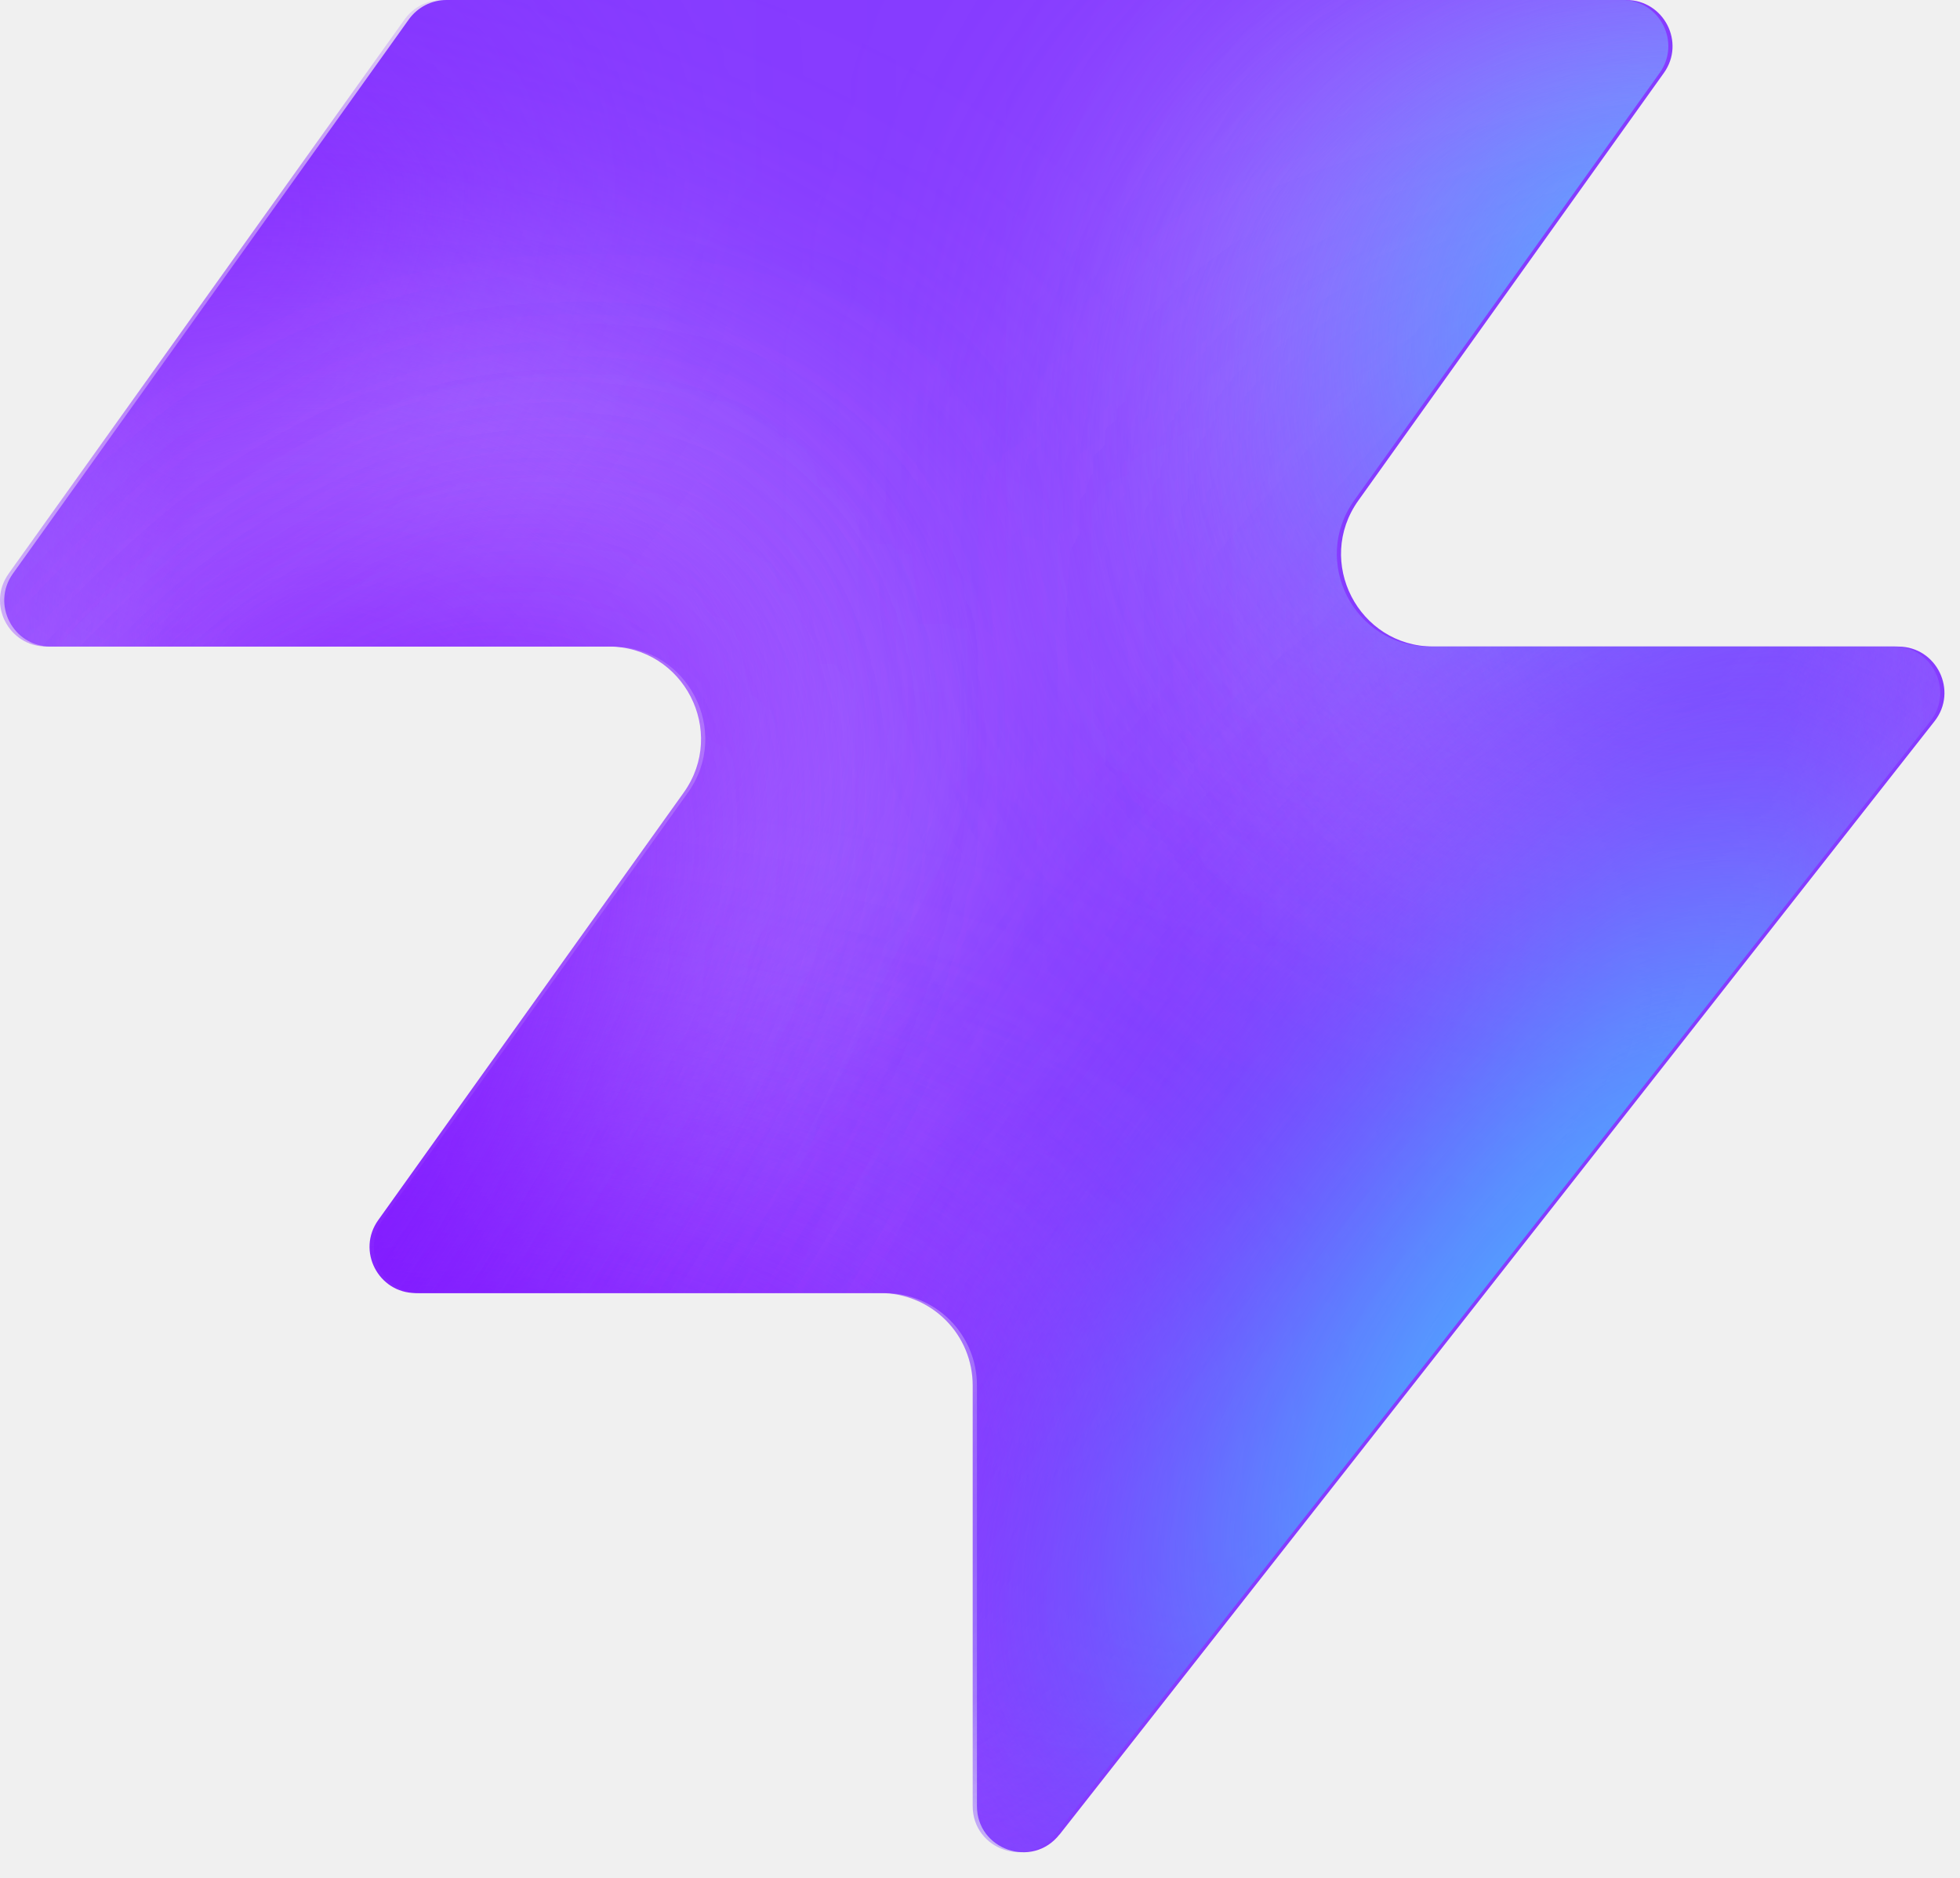
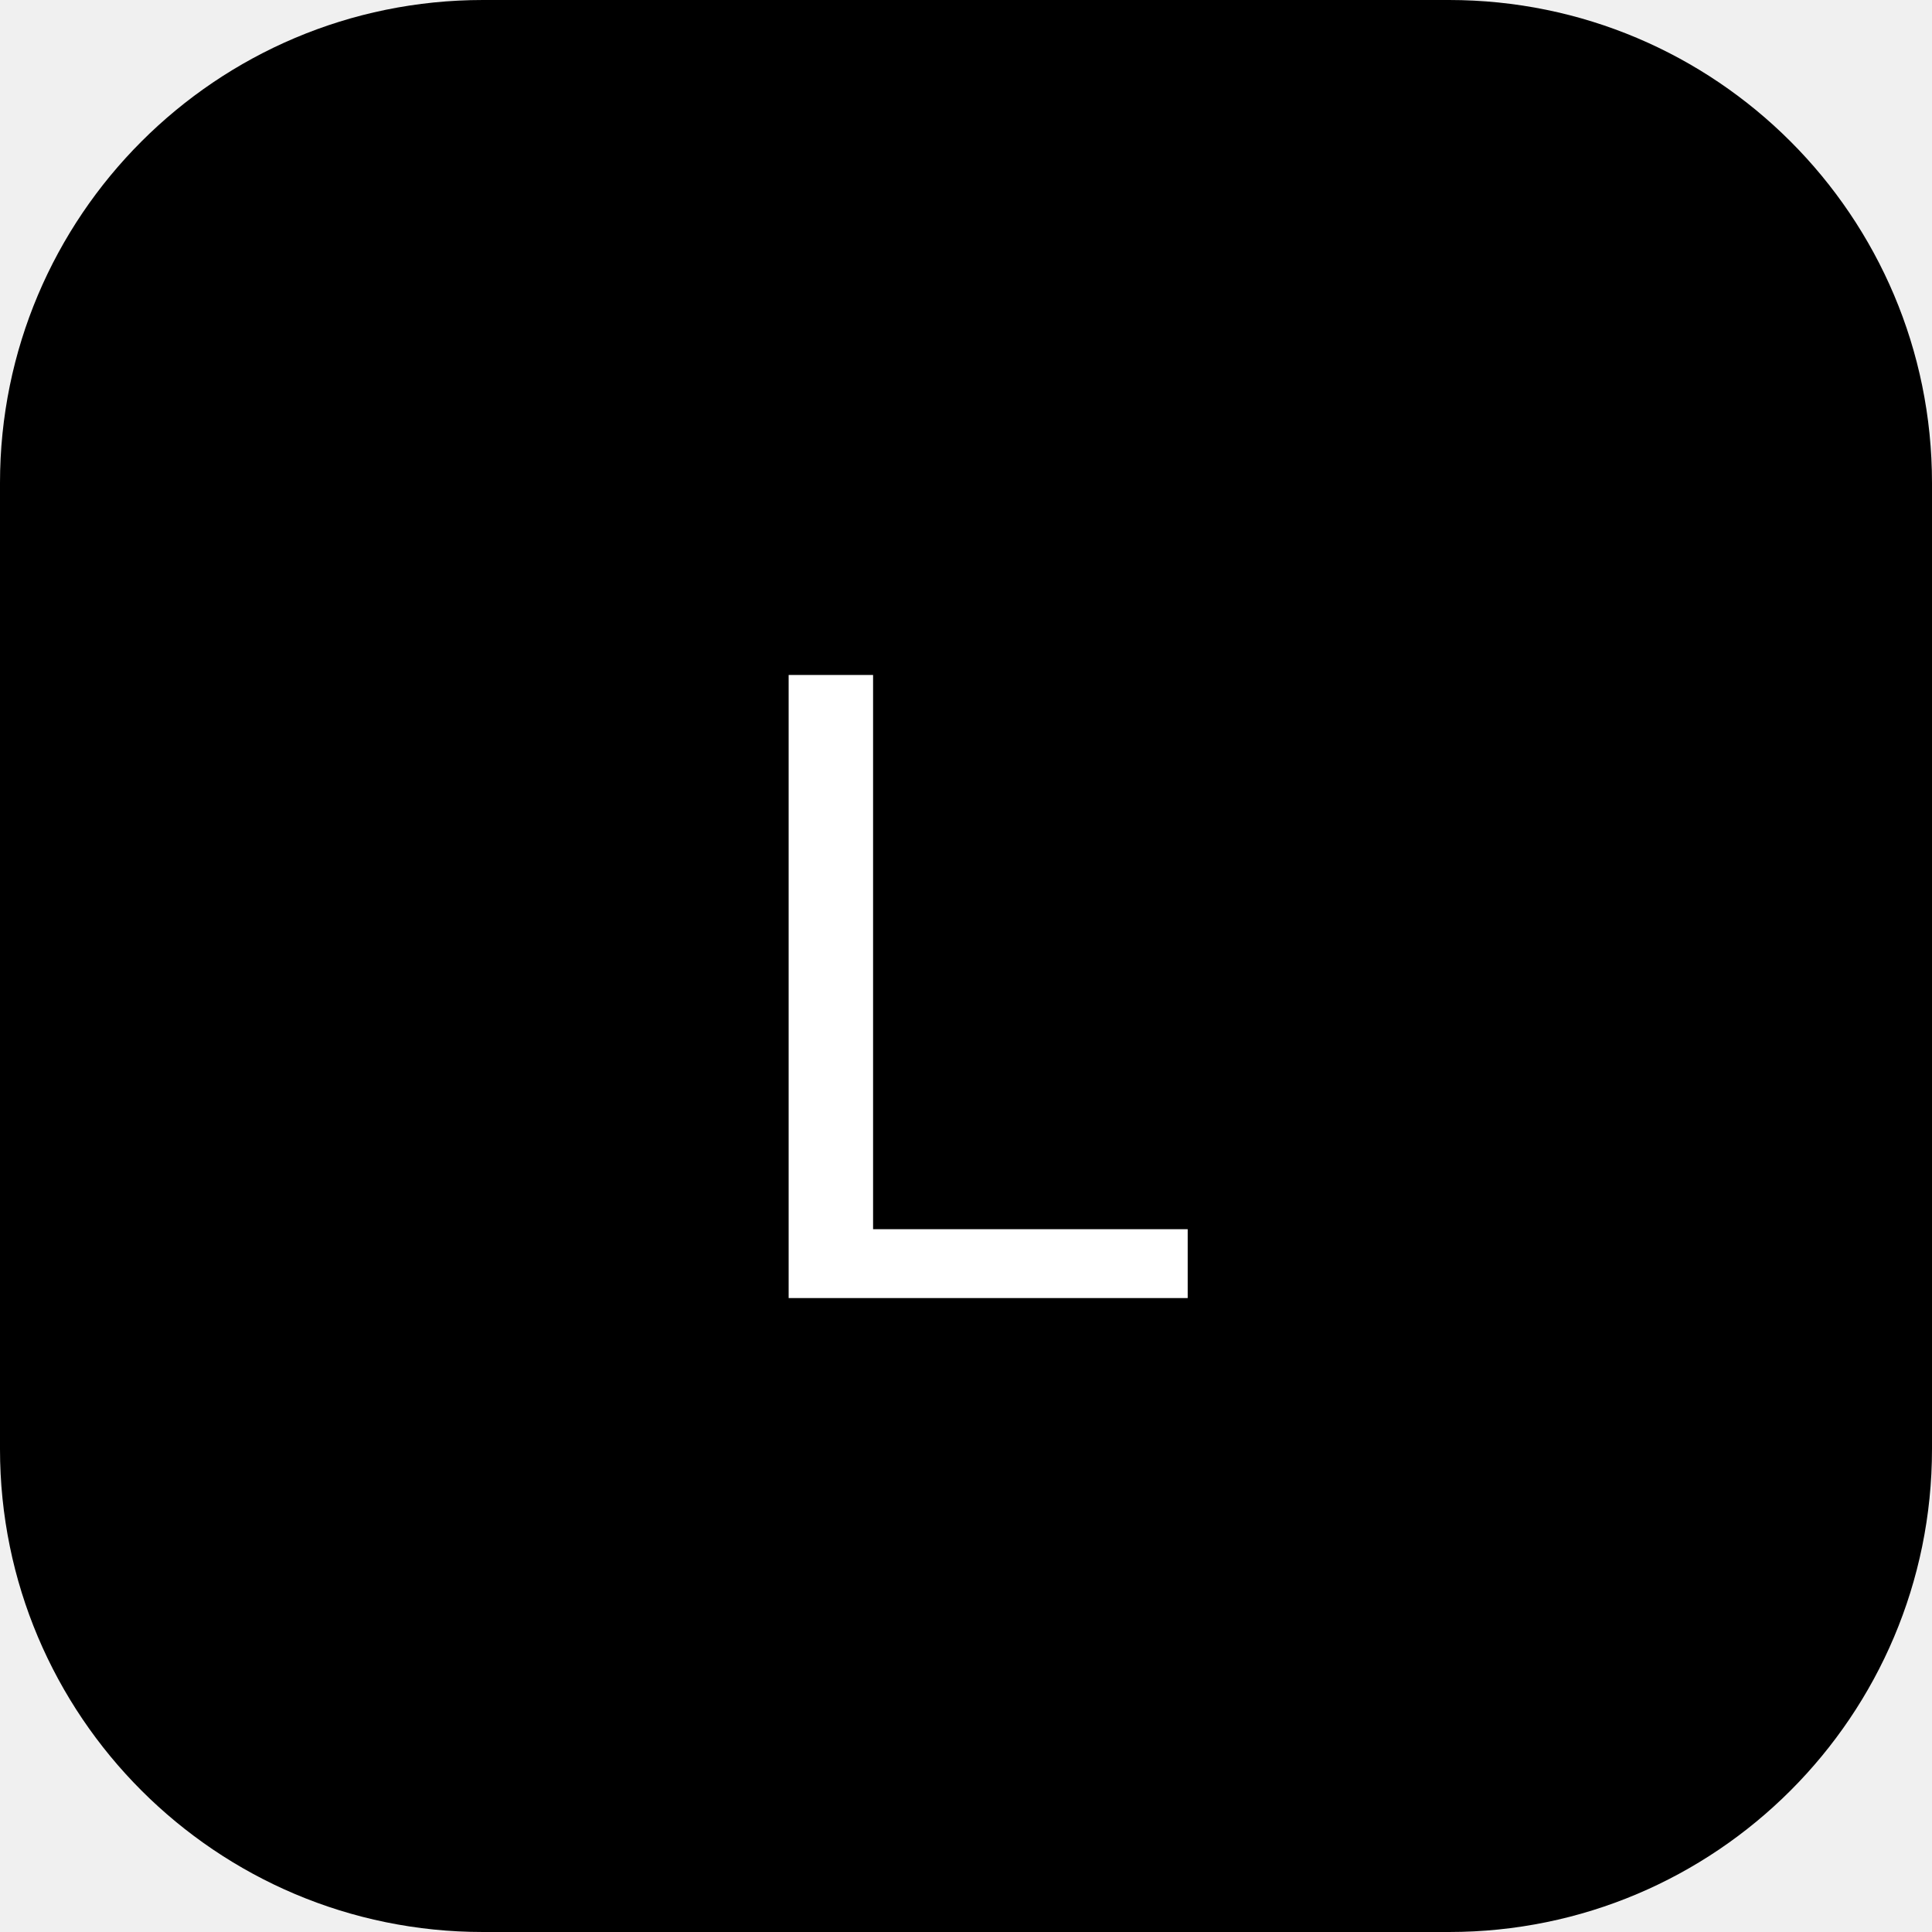
- <svg xmlns="http://www.w3.org/2000/svg" width="48" height="46" fill="none" viewBox="0 0 48 46">
-   <path fill="#863bff" d="M25.946 44.938c-.664.845-2.021.375-2.021-.698V33.937a2.26 2.26 0 0 0-2.262-2.262H10.287c-.92 0-1.456-1.04-.92-1.788l7.48-10.471c1.07-1.497 0-3.578-1.842-3.578H1.237c-.92 0-1.456-1.04-.92-1.788L10.013.474c.214-.297.556-.474.92-.474h28.894c.92 0 1.456 1.04.92 1.788l-7.48 10.471c-1.07 1.498 0 3.579 1.842 3.579h11.377c.943 0 1.473 1.088.89 1.83L25.947 44.94z" style="fill:#863bff;fill:color(display-p3 .525 .23 1);fill-opacity:1" />
-   <mask id="a" width="48" height="46" x="0" y="0" maskUnits="userSpaceOnUse" style="mask-type:alpha">
-     <path fill="#000" d="M25.842 44.938c-.664.844-2.021.375-2.021-.698V33.937a2.26 2.26 0 0 0-2.262-2.262H10.183c-.92 0-1.456-1.04-.92-1.788l7.48-10.471c1.07-1.498 0-3.579-1.842-3.579H1.133c-.92 0-1.456-1.04-.92-1.787L9.91.473c.214-.297.556-.474.92-.474h28.894c.92 0 1.456 1.04.92 1.788l-7.48 10.471c-1.07 1.498 0 3.578 1.842 3.578h11.377c.943 0 1.473 1.088.89 1.832L25.843 44.94z" style="fill:#000;fill-opacity:1" />
-   </mask>
-   <g mask="url(#a)">
-     <g filter="url(#b)">
-       <ellipse cx="5.508" cy="14.704" fill="#ede6ff" rx="5.508" ry="14.704" style="fill:#ede6ff;fill:color(display-p3 .927 .903 1);fill-opacity:1" transform="matrix(.00324 1 1 -.00324 -4.47 31.516)" />
-     </g>
-     <g filter="url(#c)">
-       <ellipse cx="10.399" cy="29.851" fill="#ede6ff" rx="10.399" ry="29.851" style="fill:#ede6ff;fill:color(display-p3 .927 .903 1);fill-opacity:1" transform="matrix(.00324 1 1 -.00324 -39.328 7.883)" />
-     </g>
-     <g filter="url(#d)">
-       <ellipse cx="5.508" cy="30.487" fill="#7e14ff" rx="5.508" ry="30.487" style="fill:#7e14ff;fill:color(display-p3 .492 .077 1);fill-opacity:1" transform="rotate(89.814 -25.913 -14.639)scale(1 -1)" />
-     </g>
-     <g filter="url(#e)">
-       <ellipse cx="5.508" cy="30.599" fill="#7e14ff" rx="5.508" ry="30.599" style="fill:#7e14ff;fill:color(display-p3 .492 .077 1);fill-opacity:1" transform="rotate(89.814 -32.644 -3.334)scale(1 -1)" />
-     </g>
-     <g filter="url(#f)">
-       <ellipse cx="5.508" cy="30.599" fill="#7e14ff" rx="5.508" ry="30.599" style="fill:#7e14ff;fill:color(display-p3 .492 .077 1);fill-opacity:1" transform="matrix(.00324 1 1 -.00324 -34.34 30.47)" />
-     </g>
-     <g filter="url(#g)">
-       <ellipse cx="14.072" cy="22.078" fill="#ede6ff" rx="14.072" ry="22.078" style="fill:#ede6ff;fill:color(display-p3 .927 .903 1);fill-opacity:1" transform="rotate(93.35 24.506 48.493)scale(-1 1)" />
-     </g>
-     <g filter="url(#h)">
-       <ellipse cx="3.47" cy="21.501" fill="#7e14ff" rx="3.47" ry="21.501" style="fill:#7e14ff;fill:color(display-p3 .492 .077 1);fill-opacity:1" transform="rotate(89.009 28.708 47.59)scale(-1 1)" />
-     </g>
-     <g filter="url(#i)">
-       <ellipse cx="3.47" cy="21.501" fill="#7e14ff" rx="3.47" ry="21.501" style="fill:#7e14ff;fill:color(display-p3 .492 .077 1);fill-opacity:1" transform="rotate(89.009 28.708 47.59)scale(-1 1)" />
-     </g>
-     <g filter="url(#j)">
-       <ellipse cx=".387" cy="8.972" fill="#7e14ff" rx="4.407" ry="29.108" style="fill:#7e14ff;fill:color(display-p3 .492 .077 1);fill-opacity:1" transform="rotate(39.51 .387 8.972)" />
-     </g>
-     <g filter="url(#k)">
-       <ellipse cx="47.523" cy="-6.092" fill="#7e14ff" rx="4.407" ry="29.108" style="fill:#7e14ff;fill:color(display-p3 .492 .077 1);fill-opacity:1" transform="rotate(37.892 47.523 -6.092)" />
-     </g>
-     <g filter="url(#l)">
-       <ellipse cx="41.412" cy="6.333" fill="#47bfff" rx="5.971" ry="9.665" style="fill:#47bfff;fill:color(display-p3 .28 .748 1);fill-opacity:1" transform="rotate(37.892 41.412 6.333)" />
-     </g>
-     <g filter="url(#m)">
-       <ellipse cx="-1.879" cy="38.332" fill="#7e14ff" rx="4.407" ry="29.108" style="fill:#7e14ff;fill:color(display-p3 .492 .077 1);fill-opacity:1" transform="rotate(37.892 -1.88 38.332)" />
-     </g>
-     <g filter="url(#n)">
-       <ellipse cx="-1.879" cy="38.332" fill="#7e14ff" rx="4.407" ry="29.108" style="fill:#7e14ff;fill:color(display-p3 .492 .077 1);fill-opacity:1" transform="rotate(37.892 -1.88 38.332)" />
-     </g>
-     <g filter="url(#o)">
-       <ellipse cx="35.651" cy="29.907" fill="#7e14ff" rx="4.407" ry="29.108" style="fill:#7e14ff;fill:color(display-p3 .492 .077 1);fill-opacity:1" transform="rotate(37.892 35.651 29.907)" />
-     </g>
-     <g filter="url(#p)">
-       <ellipse cx="38.418" cy="32.4" fill="#47bfff" rx="5.971" ry="15.297" style="fill:#47bfff;fill:color(display-p3 .28 .748 1);fill-opacity:1" transform="rotate(37.892 38.418 32.4)" />
-     </g>
-   </g>
-   <defs>
-     <filter id="b" width="60.045" height="41.654" x="-19.77" y="16.149" color-interpolation-filters="sRGB" filterUnits="userSpaceOnUse">
-       <feFlood flood-opacity="0" result="BackgroundImageFix" />
-       <feBlend in="SourceGraphic" in2="BackgroundImageFix" result="shape" />
-       <feGaussianBlur result="effect1_foregroundBlur_2002_17158" stdDeviation="7.659" />
-     </filter>
-     <filter id="c" width="90.34" height="51.437" x="-54.613" y="-7.533" color-interpolation-filters="sRGB" filterUnits="userSpaceOnUse">
-       <feFlood flood-opacity="0" result="BackgroundImageFix" />
-       <feBlend in="SourceGraphic" in2="BackgroundImageFix" result="shape" />
-       <feGaussianBlur result="effect1_foregroundBlur_2002_17158" stdDeviation="7.659" />
-     </filter>
-     <filter id="d" width="79.355" height="29.4" x="-49.64" y="2.03" color-interpolation-filters="sRGB" filterUnits="userSpaceOnUse">
-       <feFlood flood-opacity="0" result="BackgroundImageFix" />
-       <feBlend in="SourceGraphic" in2="BackgroundImageFix" result="shape" />
-       <feGaussianBlur result="effect1_foregroundBlur_2002_17158" stdDeviation="4.596" />
-     </filter>
-     <filter id="e" width="79.579" height="29.4" x="-45.045" y="20.029" color-interpolation-filters="sRGB" filterUnits="userSpaceOnUse">
-       <feFlood flood-opacity="0" result="BackgroundImageFix" />
-       <feBlend in="SourceGraphic" in2="BackgroundImageFix" result="shape" />
-       <feGaussianBlur result="effect1_foregroundBlur_2002_17158" stdDeviation="4.596" />
-     </filter>
-     <filter id="f" width="79.579" height="29.4" x="-43.513" y="21.178" color-interpolation-filters="sRGB" filterUnits="userSpaceOnUse">
-       <feFlood flood-opacity="0" result="BackgroundImageFix" />
-       <feBlend in="SourceGraphic" in2="BackgroundImageFix" result="shape" />
-       <feGaussianBlur result="effect1_foregroundBlur_2002_17158" stdDeviation="4.596" />
-     </filter>
-     <filter id="g" width="74.749" height="58.852" x="15.756" y="-17.901" color-interpolation-filters="sRGB" filterUnits="userSpaceOnUse">
-       <feFlood flood-opacity="0" result="BackgroundImageFix" />
-       <feBlend in="SourceGraphic" in2="BackgroundImageFix" result="shape" />
-       <feGaussianBlur result="effect1_foregroundBlur_2002_17158" stdDeviation="7.659" />
-     </filter>
-     <filter id="h" width="61.377" height="25.362" x="23.548" y="2.284" color-interpolation-filters="sRGB" filterUnits="userSpaceOnUse">
-       <feFlood flood-opacity="0" result="BackgroundImageFix" />
-       <feBlend in="SourceGraphic" in2="BackgroundImageFix" result="shape" />
-       <feGaussianBlur result="effect1_foregroundBlur_2002_17158" stdDeviation="4.596" />
-     </filter>
-     <filter id="i" width="61.377" height="25.362" x="23.548" y="2.284" color-interpolation-filters="sRGB" filterUnits="userSpaceOnUse">
-       <feFlood flood-opacity="0" result="BackgroundImageFix" />
-       <feBlend in="SourceGraphic" in2="BackgroundImageFix" result="shape" />
-       <feGaussianBlur result="effect1_foregroundBlur_2002_17158" stdDeviation="4.596" />
-     </filter>
-     <filter id="j" width="56.045" height="63.649" x="-27.636" y="-22.853" color-interpolation-filters="sRGB" filterUnits="userSpaceOnUse">
-       <feFlood flood-opacity="0" result="BackgroundImageFix" />
-       <feBlend in="SourceGraphic" in2="BackgroundImageFix" result="shape" />
-       <feGaussianBlur result="effect1_foregroundBlur_2002_17158" stdDeviation="4.596" />
-     </filter>
-     <filter id="k" width="54.814" height="64.646" x="20.116" y="-38.415" color-interpolation-filters="sRGB" filterUnits="userSpaceOnUse">
-       <feFlood flood-opacity="0" result="BackgroundImageFix" />
-       <feBlend in="SourceGraphic" in2="BackgroundImageFix" result="shape" />
-       <feGaussianBlur result="effect1_foregroundBlur_2002_17158" stdDeviation="4.596" />
-     </filter>
-     <filter id="l" width="33.541" height="35.313" x="24.641" y="-11.323" color-interpolation-filters="sRGB" filterUnits="userSpaceOnUse">
-       <feFlood flood-opacity="0" result="BackgroundImageFix" />
-       <feBlend in="SourceGraphic" in2="BackgroundImageFix" result="shape" />
-       <feGaussianBlur result="effect1_foregroundBlur_2002_17158" stdDeviation="4.596" />
-     </filter>
-     <filter id="m" width="54.814" height="64.646" x="-29.286" y="6.009" color-interpolation-filters="sRGB" filterUnits="userSpaceOnUse">
-       <feFlood flood-opacity="0" result="BackgroundImageFix" />
-       <feBlend in="SourceGraphic" in2="BackgroundImageFix" result="shape" />
-       <feGaussianBlur result="effect1_foregroundBlur_2002_17158" stdDeviation="4.596" />
-     </filter>
-     <filter id="n" width="54.814" height="64.646" x="-29.286" y="6.009" color-interpolation-filters="sRGB" filterUnits="userSpaceOnUse">
-       <feFlood flood-opacity="0" result="BackgroundImageFix" />
-       <feBlend in="SourceGraphic" in2="BackgroundImageFix" result="shape" />
-       <feGaussianBlur result="effect1_foregroundBlur_2002_17158" stdDeviation="4.596" />
-     </filter>
-     <filter id="o" width="54.814" height="64.646" x="8.244" y="-2.416" color-interpolation-filters="sRGB" filterUnits="userSpaceOnUse">
-       <feFlood flood-opacity="0" result="BackgroundImageFix" />
-       <feBlend in="SourceGraphic" in2="BackgroundImageFix" result="shape" />
-       <feGaussianBlur result="effect1_foregroundBlur_2002_17158" stdDeviation="4.596" />
-     </filter>
-     <filter id="p" width="39.409" height="43.623" x="18.713" y="10.588" color-interpolation-filters="sRGB" filterUnits="userSpaceOnUse">
-       <feFlood flood-opacity="0" result="BackgroundImageFix" />
-       <feBlend in="SourceGraphic" in2="BackgroundImageFix" result="shape" />
-       <feGaussianBlur result="effect1_foregroundBlur_2002_17158" stdDeviation="4.596" />
-     </filter>
-   </defs>
+ <svg xmlns="http://www.w3.org/2000/svg" viewBox="0 0 64 64">
+   <rect width="64" height="64" rx="16" fill="black" />
+   <text x="32" y="43" text-anchor="middle" font-size="30" fill="white" font-family="Arial">L</text>
</svg>
